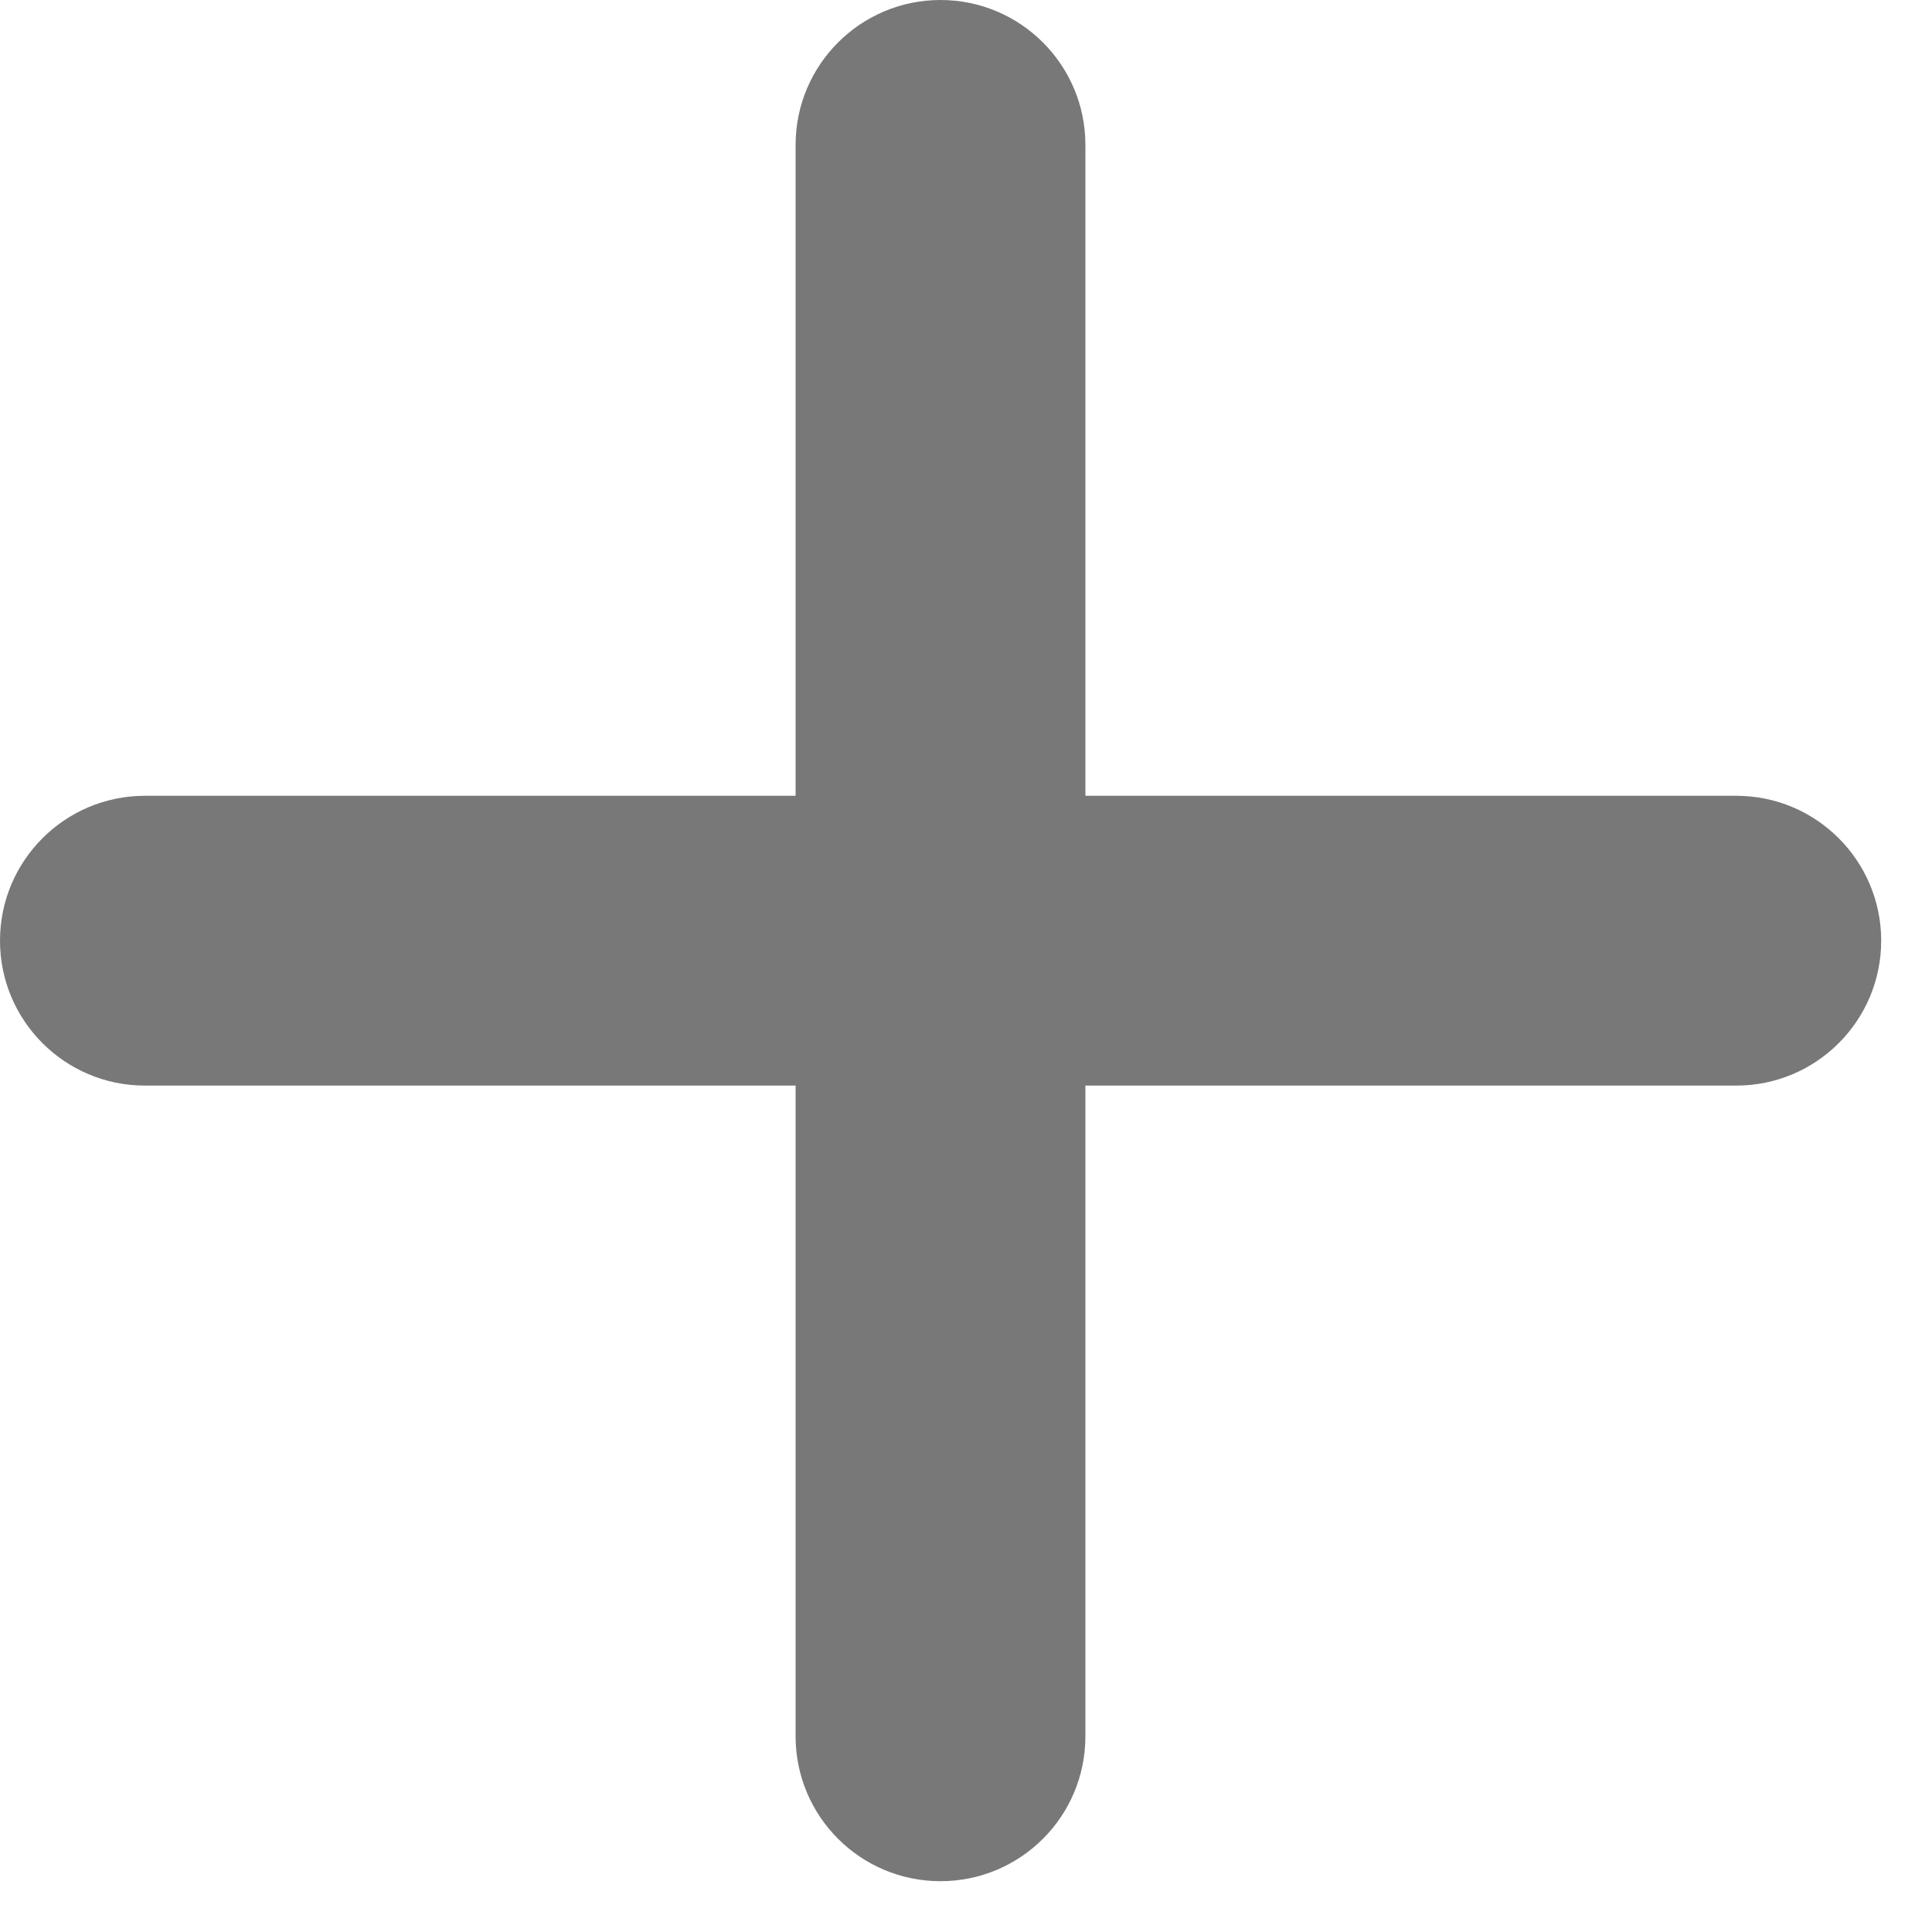
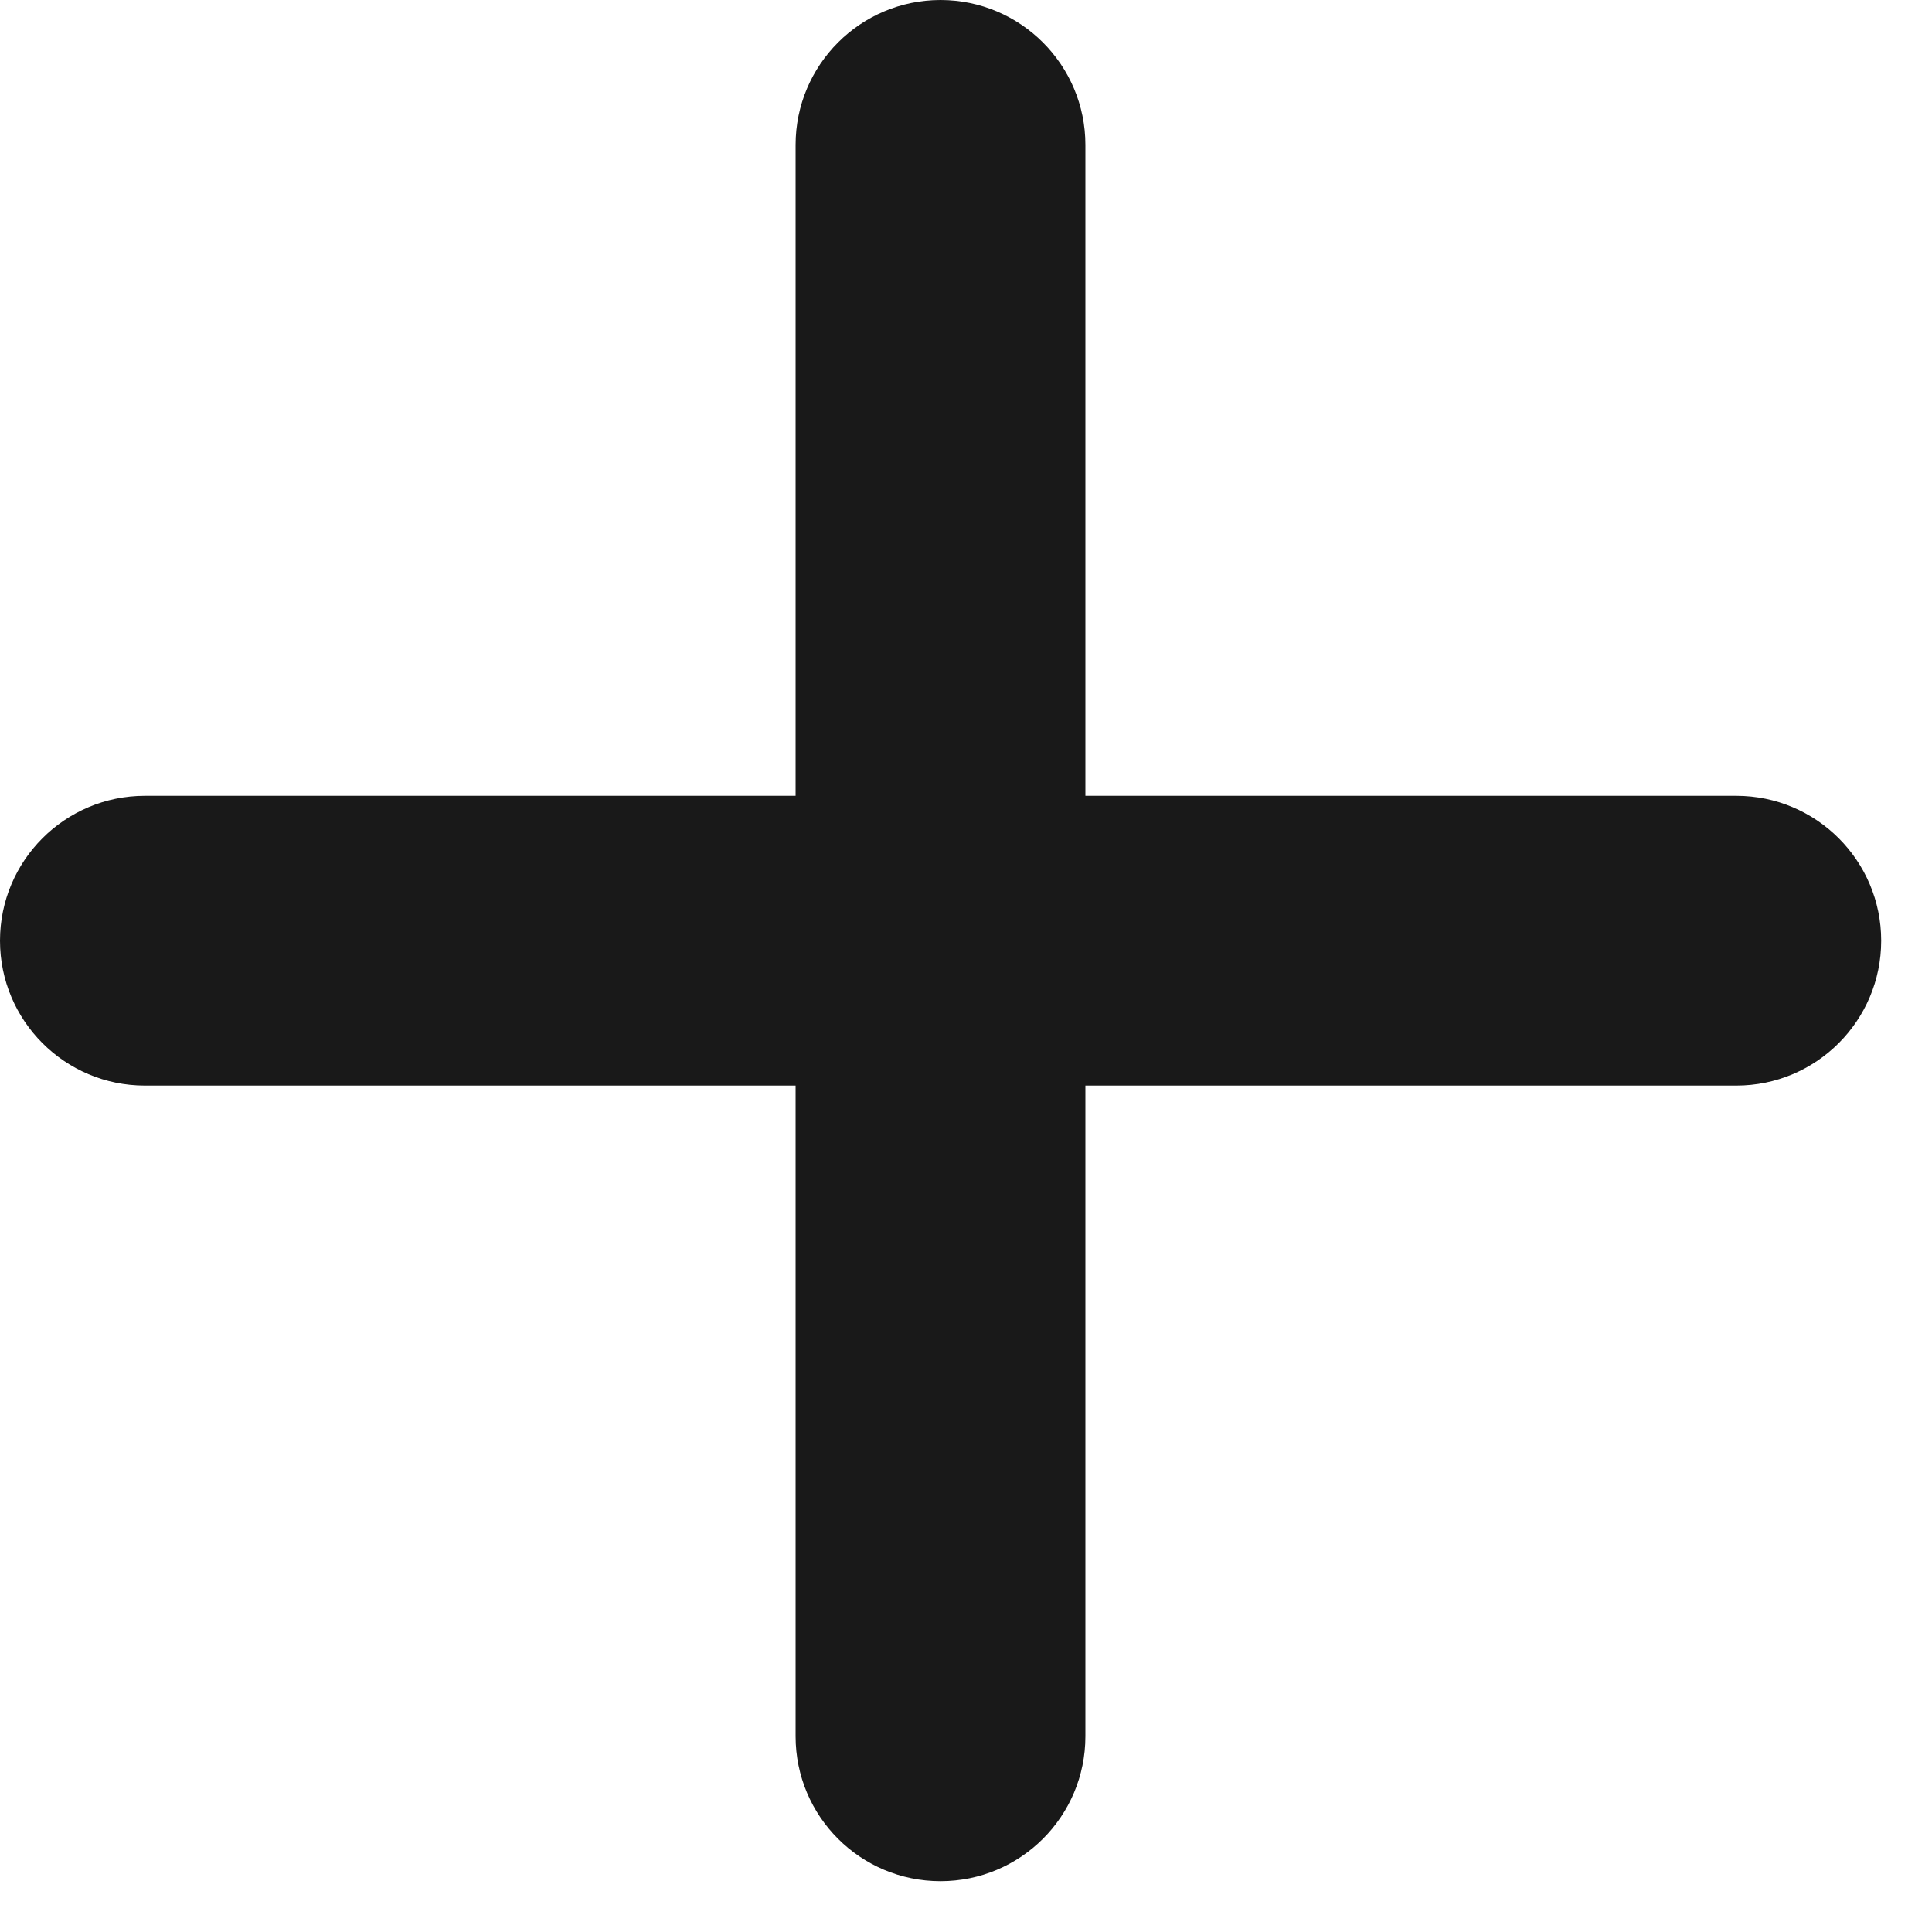
<svg xmlns="http://www.w3.org/2000/svg" width="10" height="10" viewBox="0 0 10 10" fill="none">
-   <path d="M8.987 4.119H5.618V0.75C5.618 0.336 5.282 0 4.868 0C4.454 0 4.118 0.336 4.118 0.75V4.119H0.75C0.336 4.119 0 4.455 0 4.869C0 5.283 0.336 5.619 0.75 5.619H4.118V8.987C4.118 9.402 4.454 9.737 4.868 9.737C5.282 9.737 5.618 9.402 5.618 8.987V5.619H8.987C9.401 5.619 9.737 5.283 9.737 4.869C9.737 4.455 9.401 4.119 8.987 4.119Z" fill="#787878" />
+   <path d="M8.987 4.119H5.618V0.75C5.618 0.336 5.282 0 4.868 0C4.454 0 4.118 0.336 4.118 0.75V4.119H0.75C0.336 4.119 0 4.455 0 4.869C0 5.283 0.336 5.619 0.75 5.619H4.118V8.987C4.118 9.402 4.454 9.737 4.868 9.737C5.282 9.737 5.618 9.402 5.618 8.987V5.619H8.987C9.401 5.619 9.737 5.283 9.737 4.869C9.737 4.455 9.401 4.119 8.987 4.119Z" fill="#191919" />
</svg>
